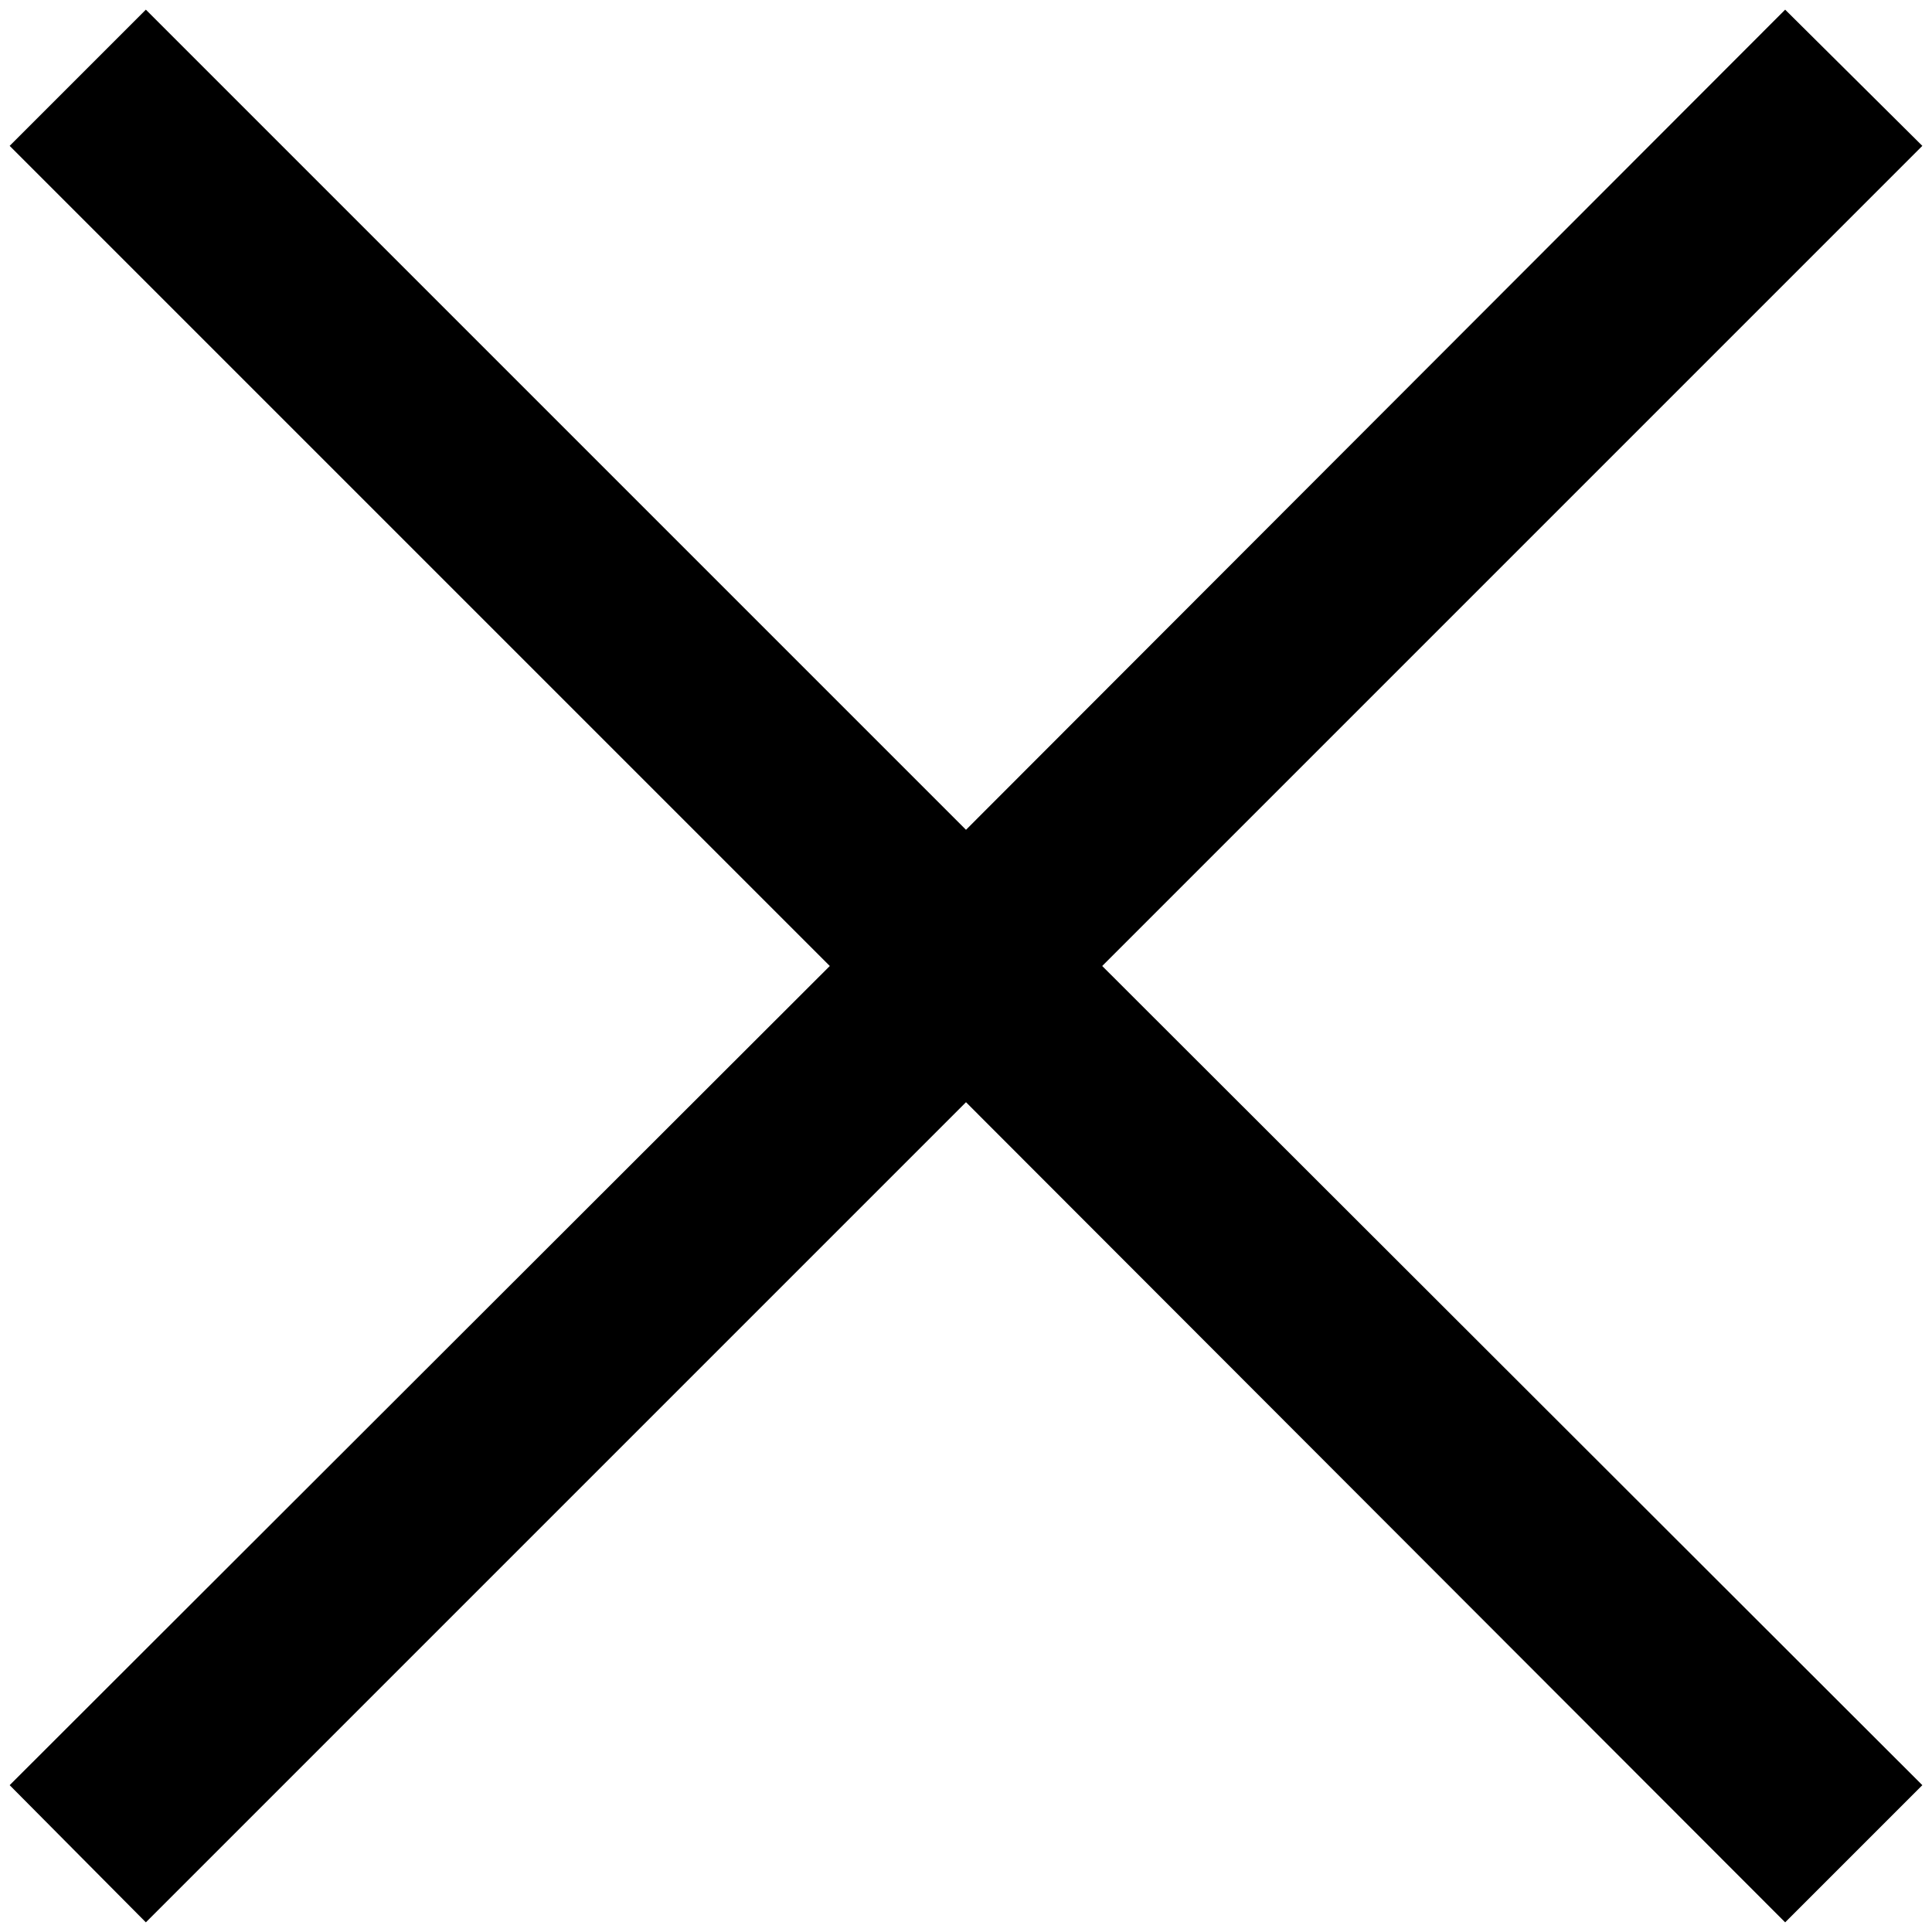
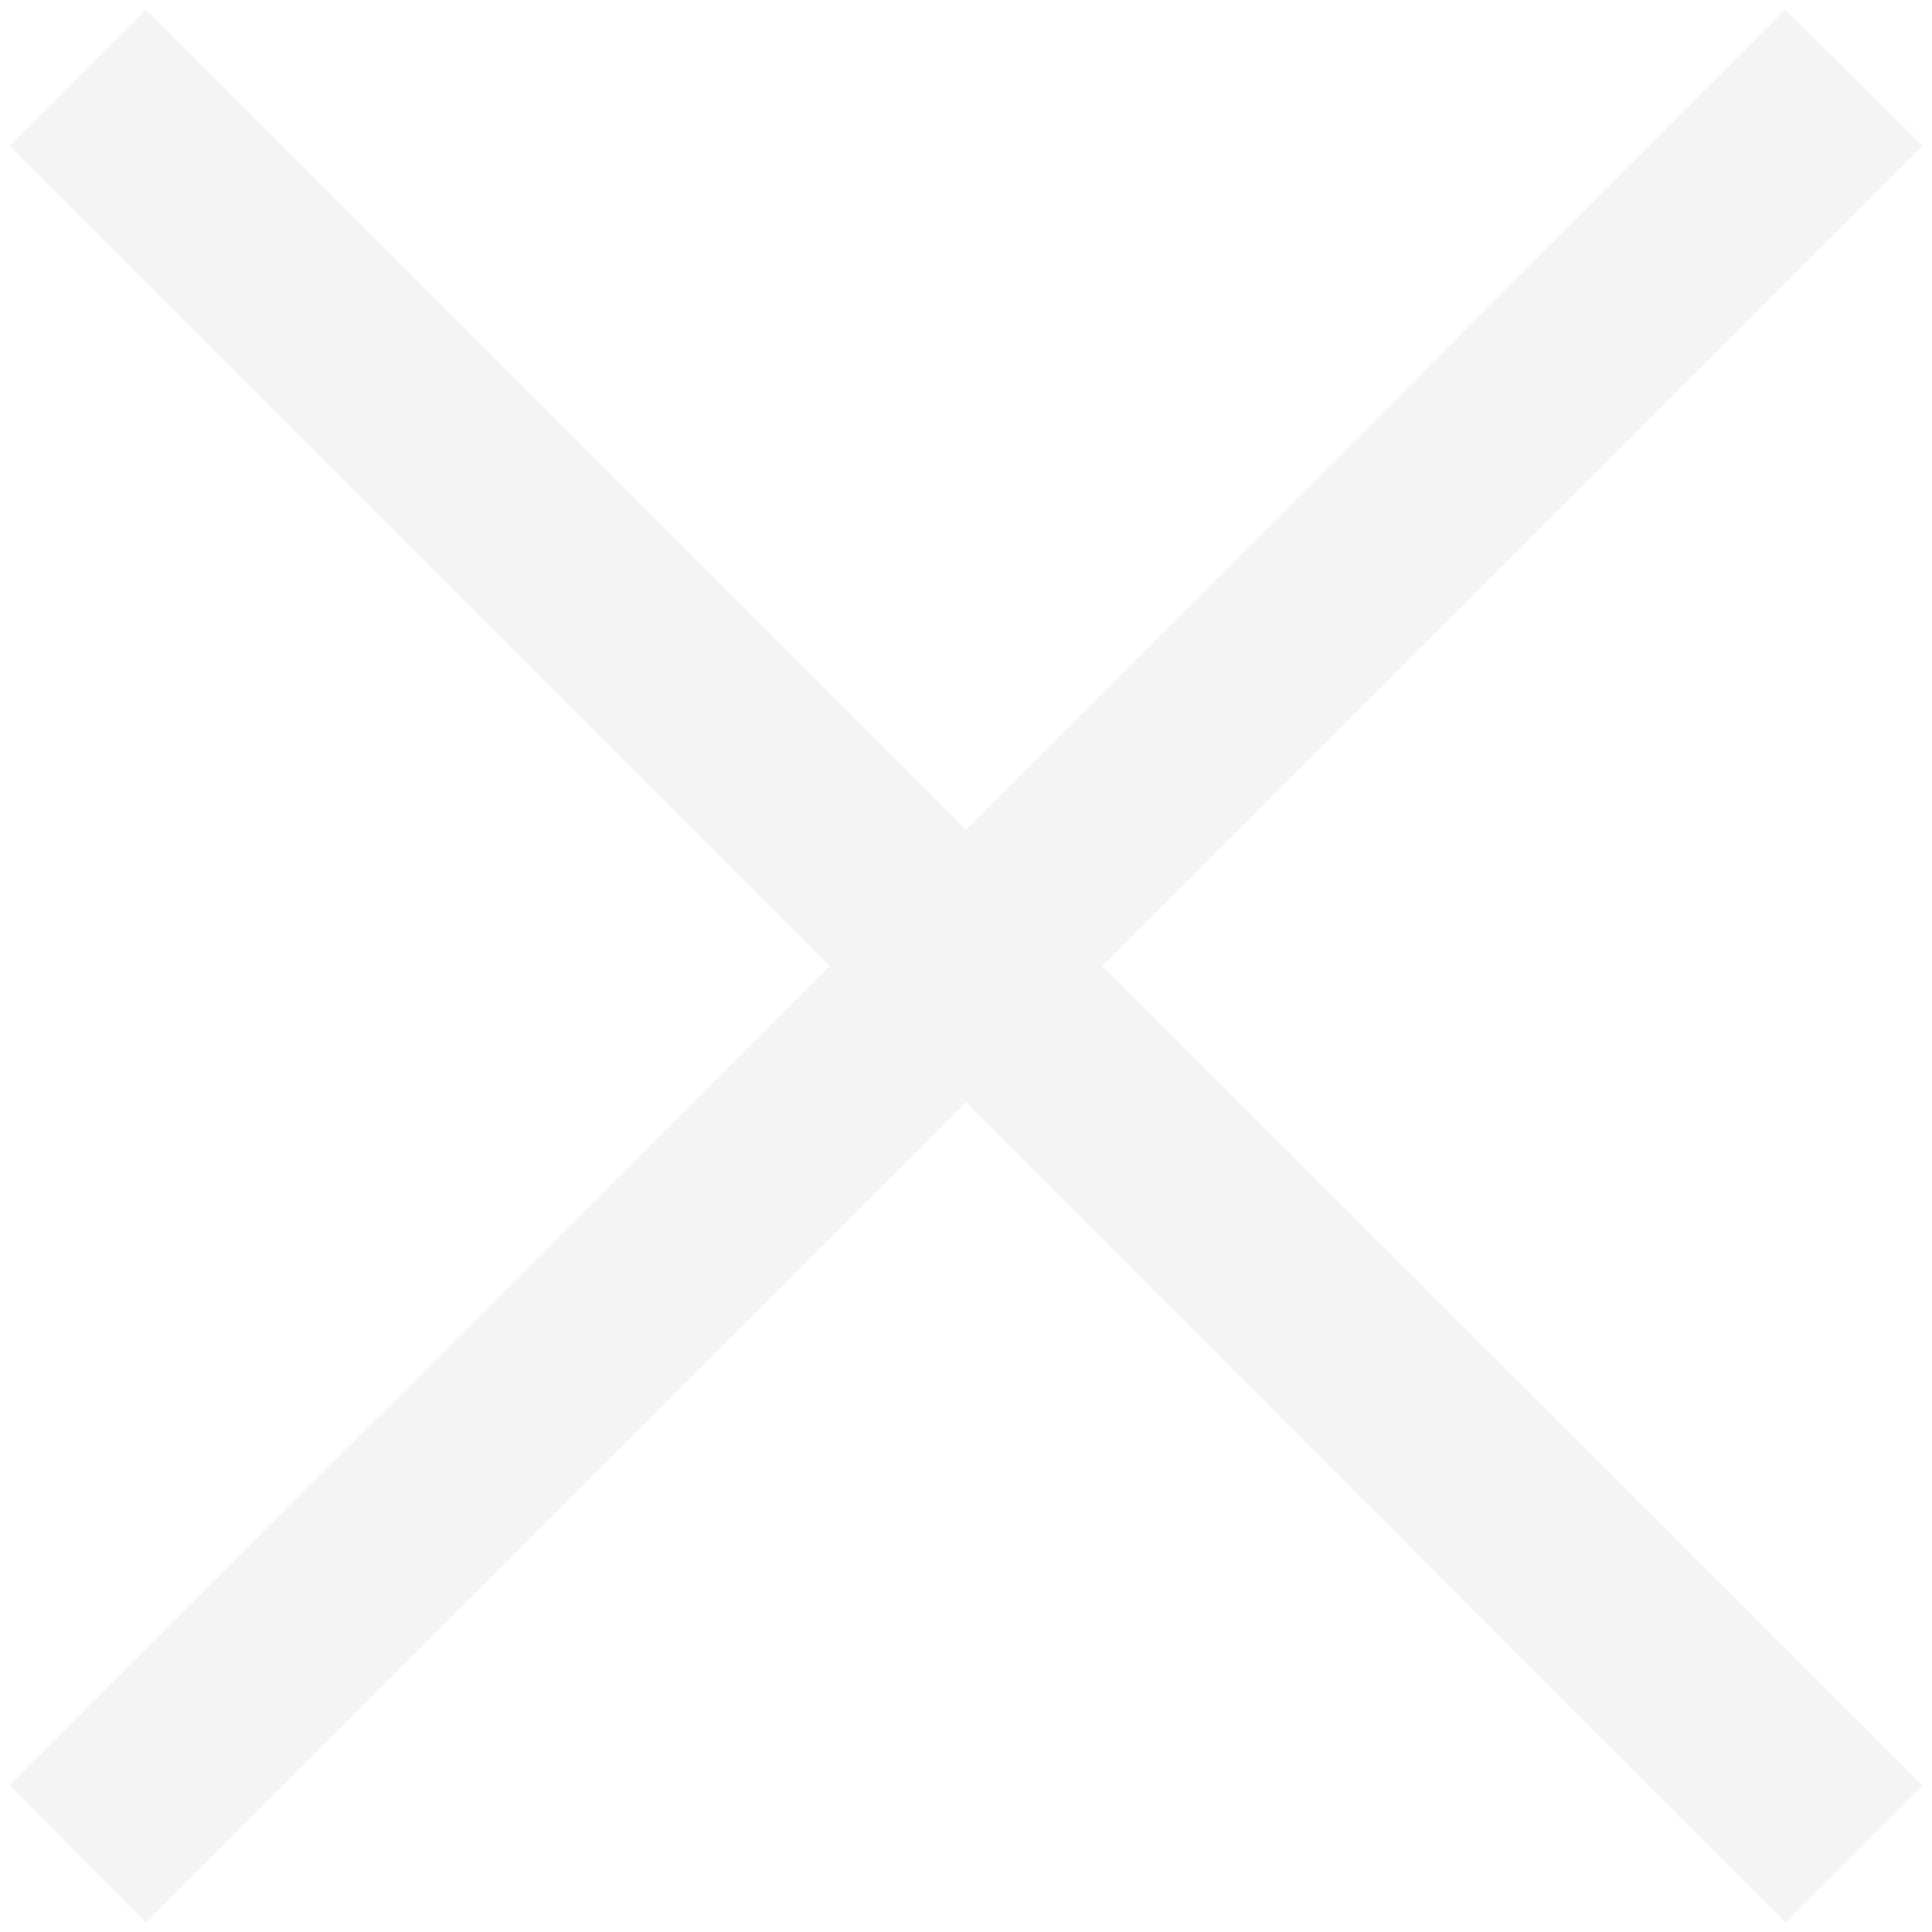
- <svg xmlns="http://www.w3.org/2000/svg" id="Layer_1" data-name="Layer 1" viewBox="0 0 20 20">
+ <svg xmlns="http://www.w3.org/2000/svg" id="Layer_1" data-name="Layer 1" fill="#f4f4f5" viewBox="0 0 20 20">
  <polygon points="10 8.59 18.48 0.1 19.9 1.51 11.41 10 19.9 18.48 18.48 19.9 10 11.41 1.51 19.9 0.1 18.48 8.59 10 0.1 1.51 1.51 0.1 10 8.59" />
</svg>
